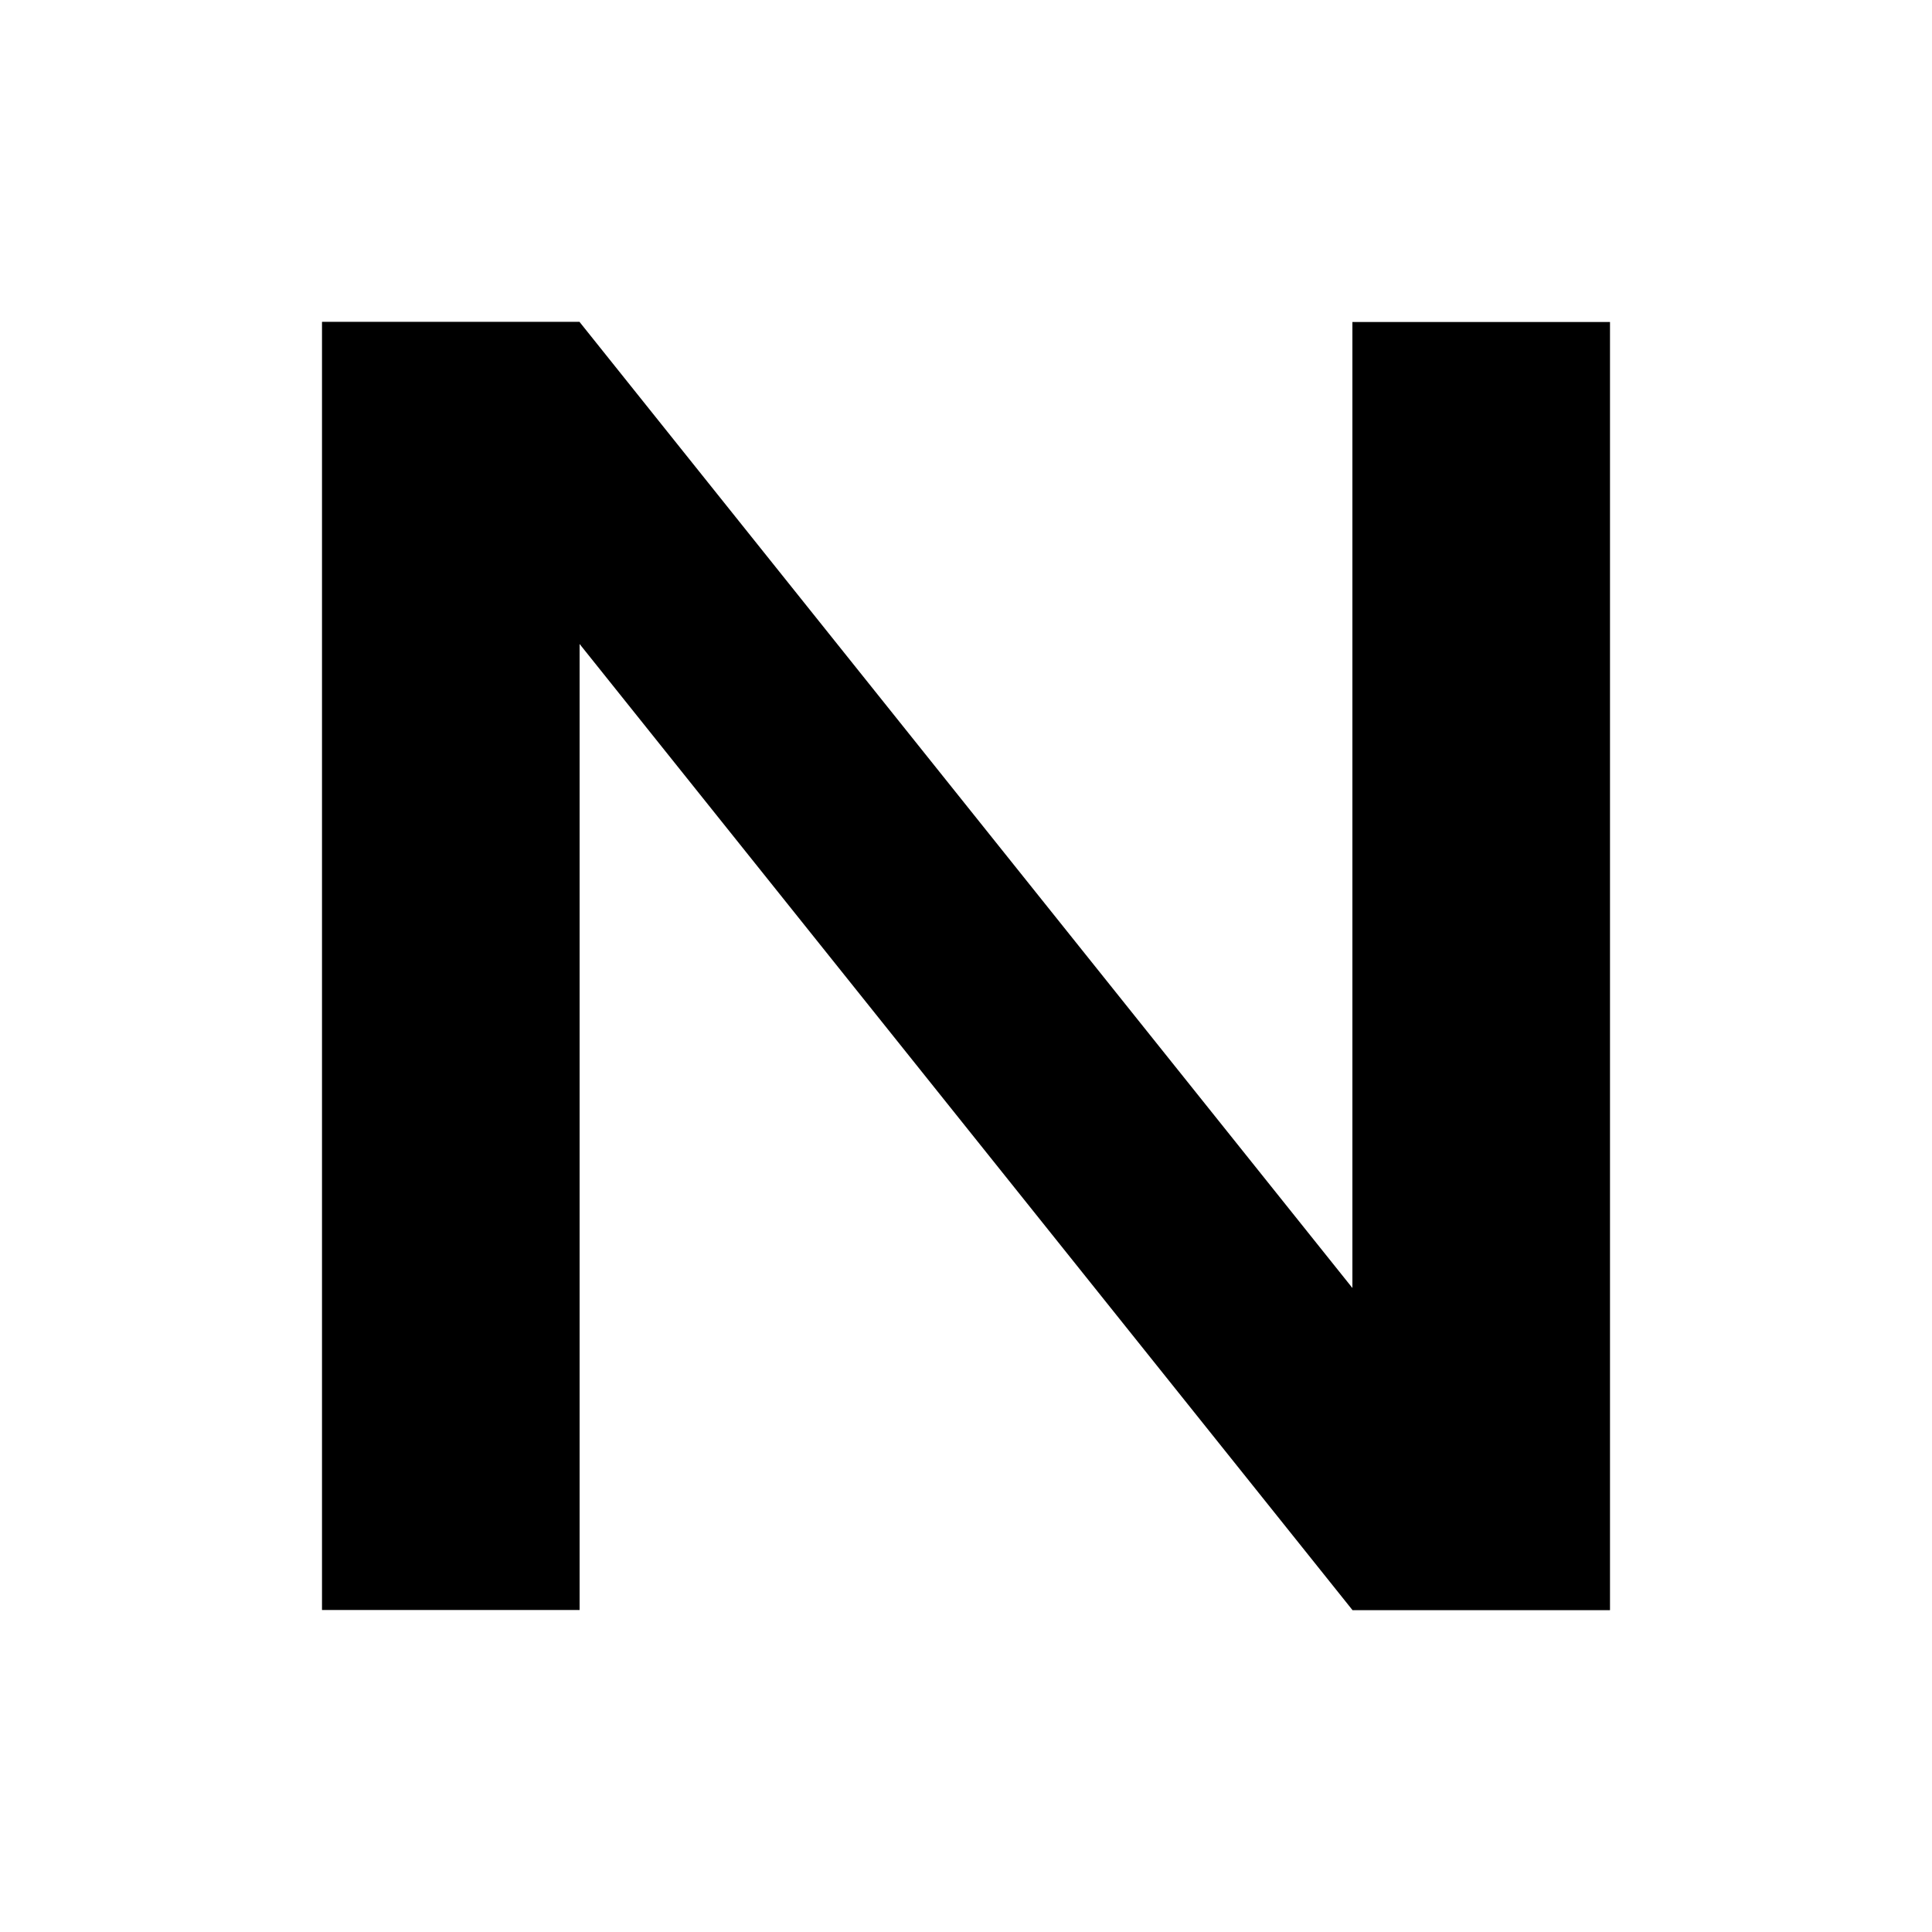
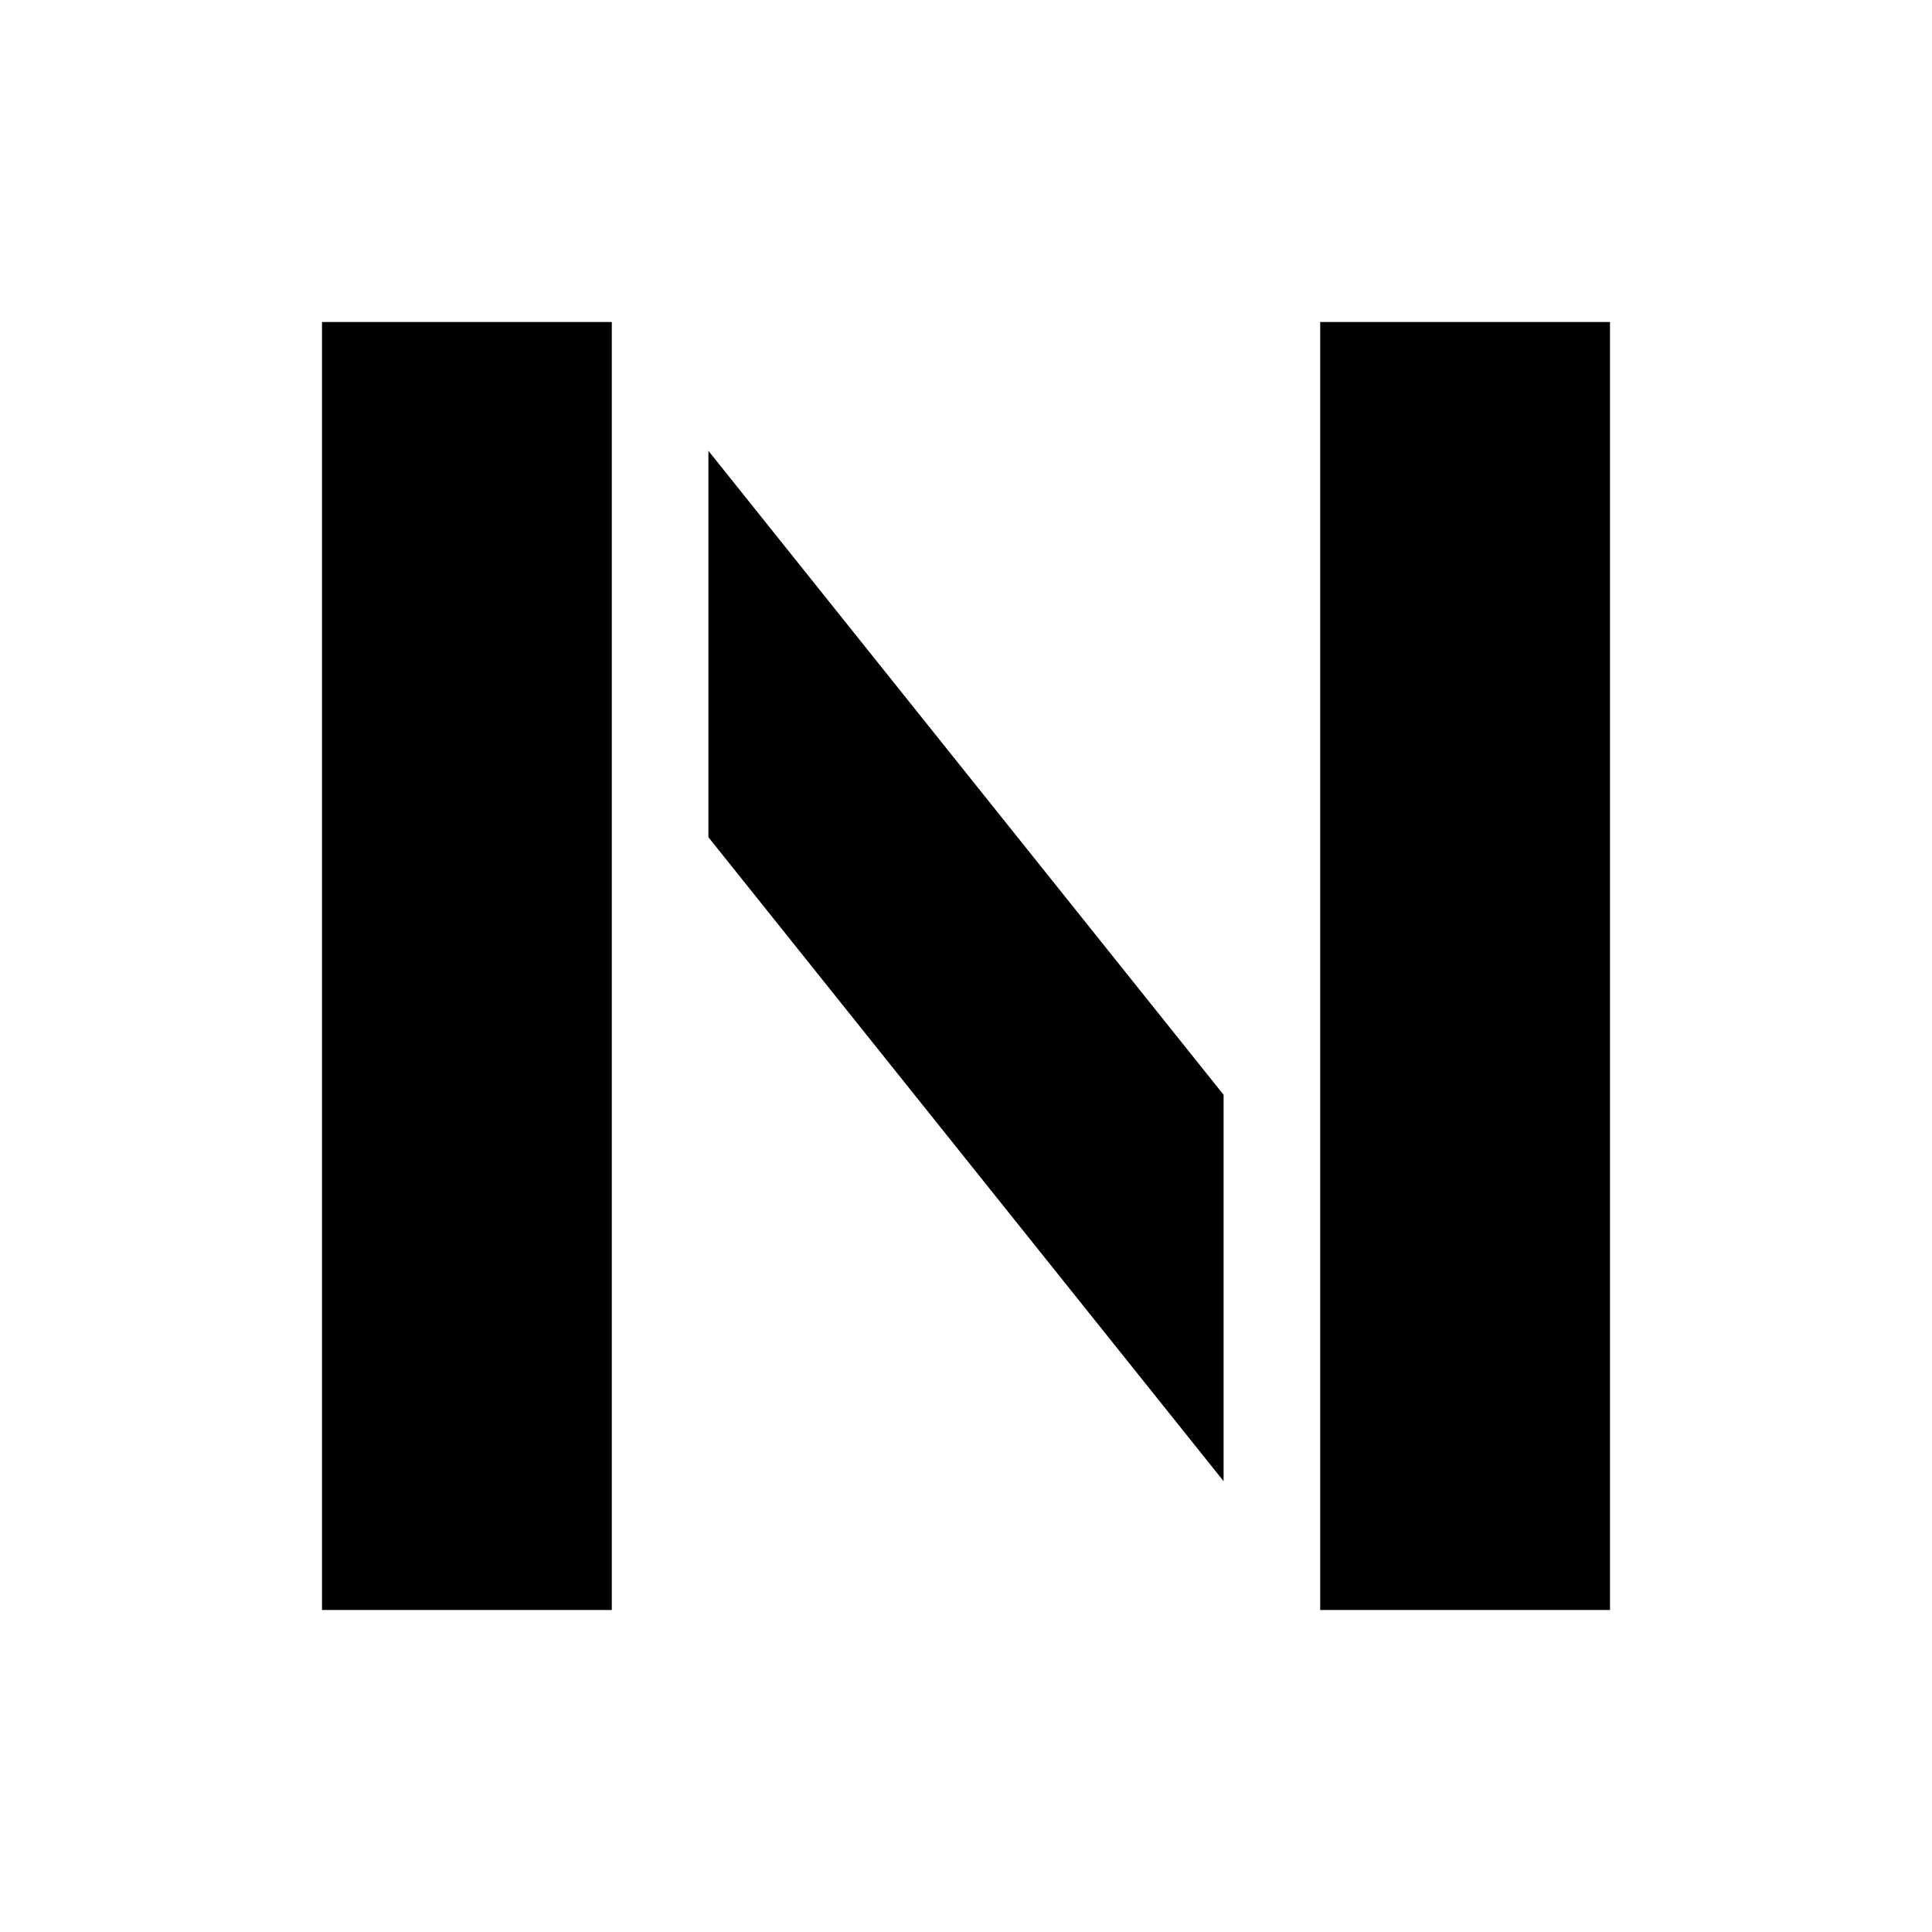
- <svg xmlns="http://www.w3.org/2000/svg" viewBox="0 0 24 24" fill="currentColor" role="img" aria-label="Maritime">
-   <rect x="4" y="4" width="3.2" height="16" />
-   <rect x="16.8" y="4" width="3.2" height="16" />
-   <polygon points="4,4 7.2,4 20,20 16.8,20" />
+ <svg xmlns="http://www.w3.org/2000/svg" viewBox="0 0 24 24" fill="currentColor">
+   <rect x="4" y="4" width="3.6" height="16" />
+   <rect x="16.4" y="4" width="3.6" height="16" />
+   <polygon points="8.8,5.6 15.2,13.6 15.2,18.4 8.8,10.4" />
</svg>
